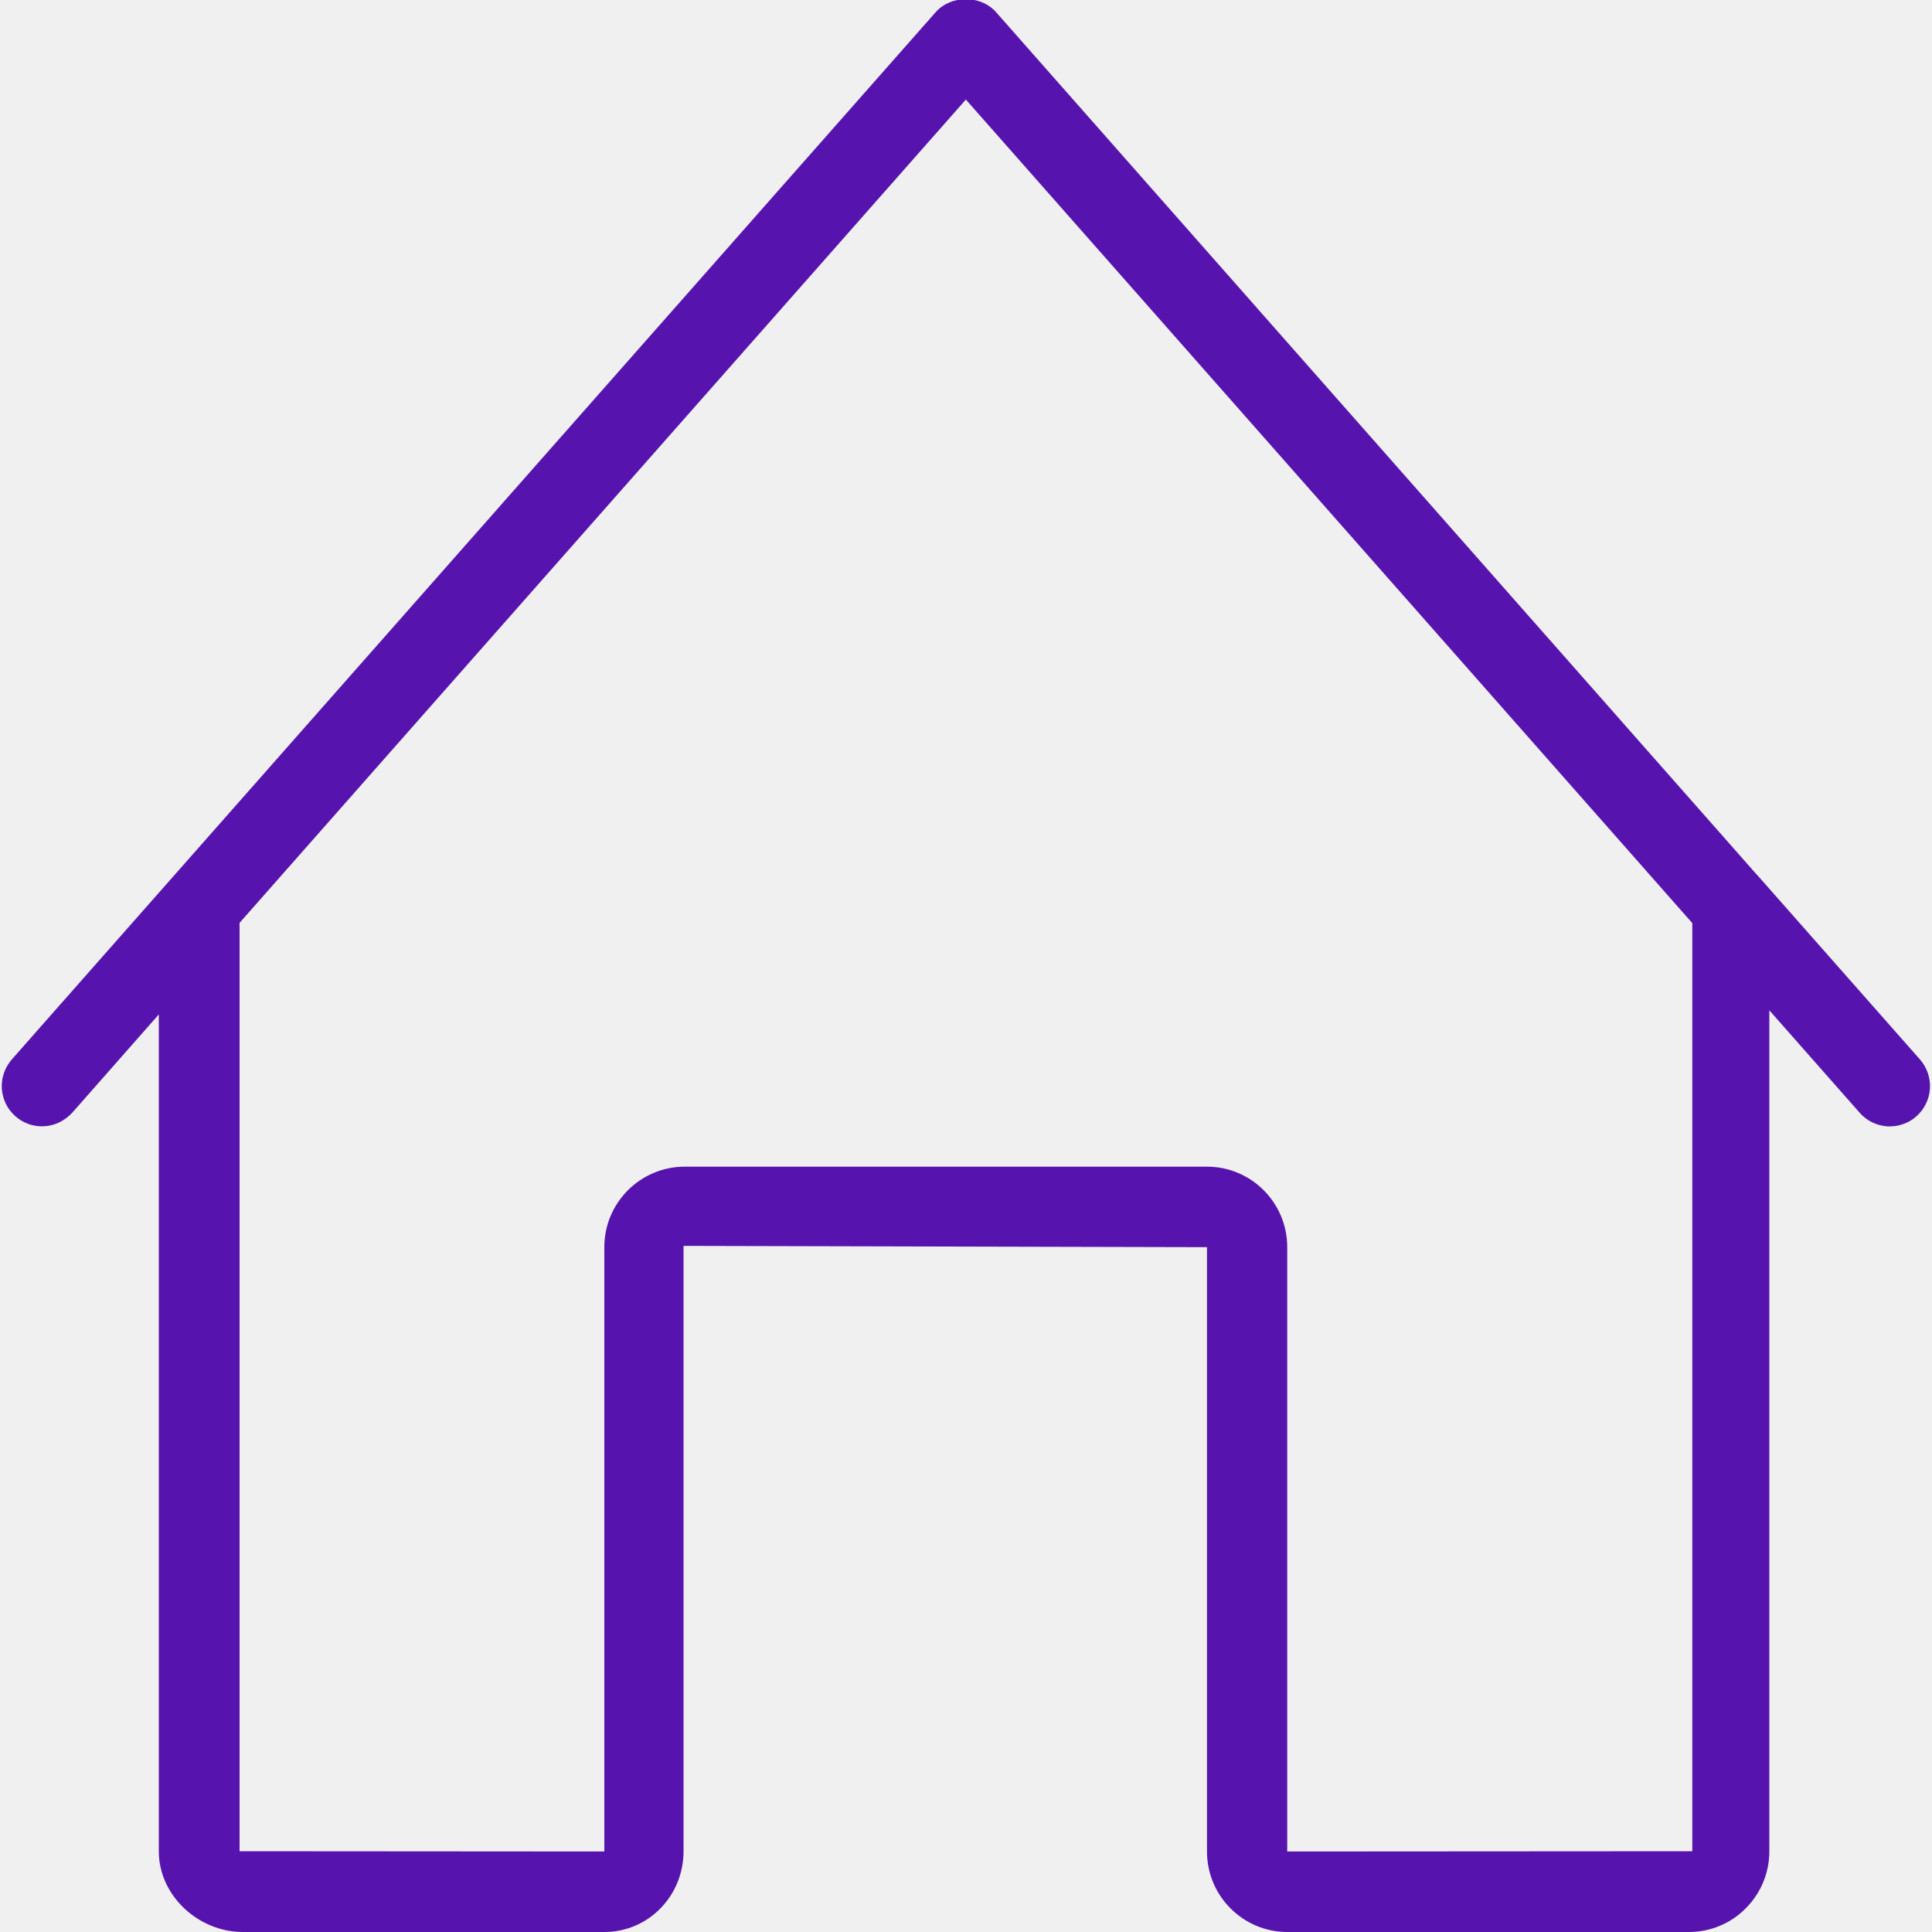
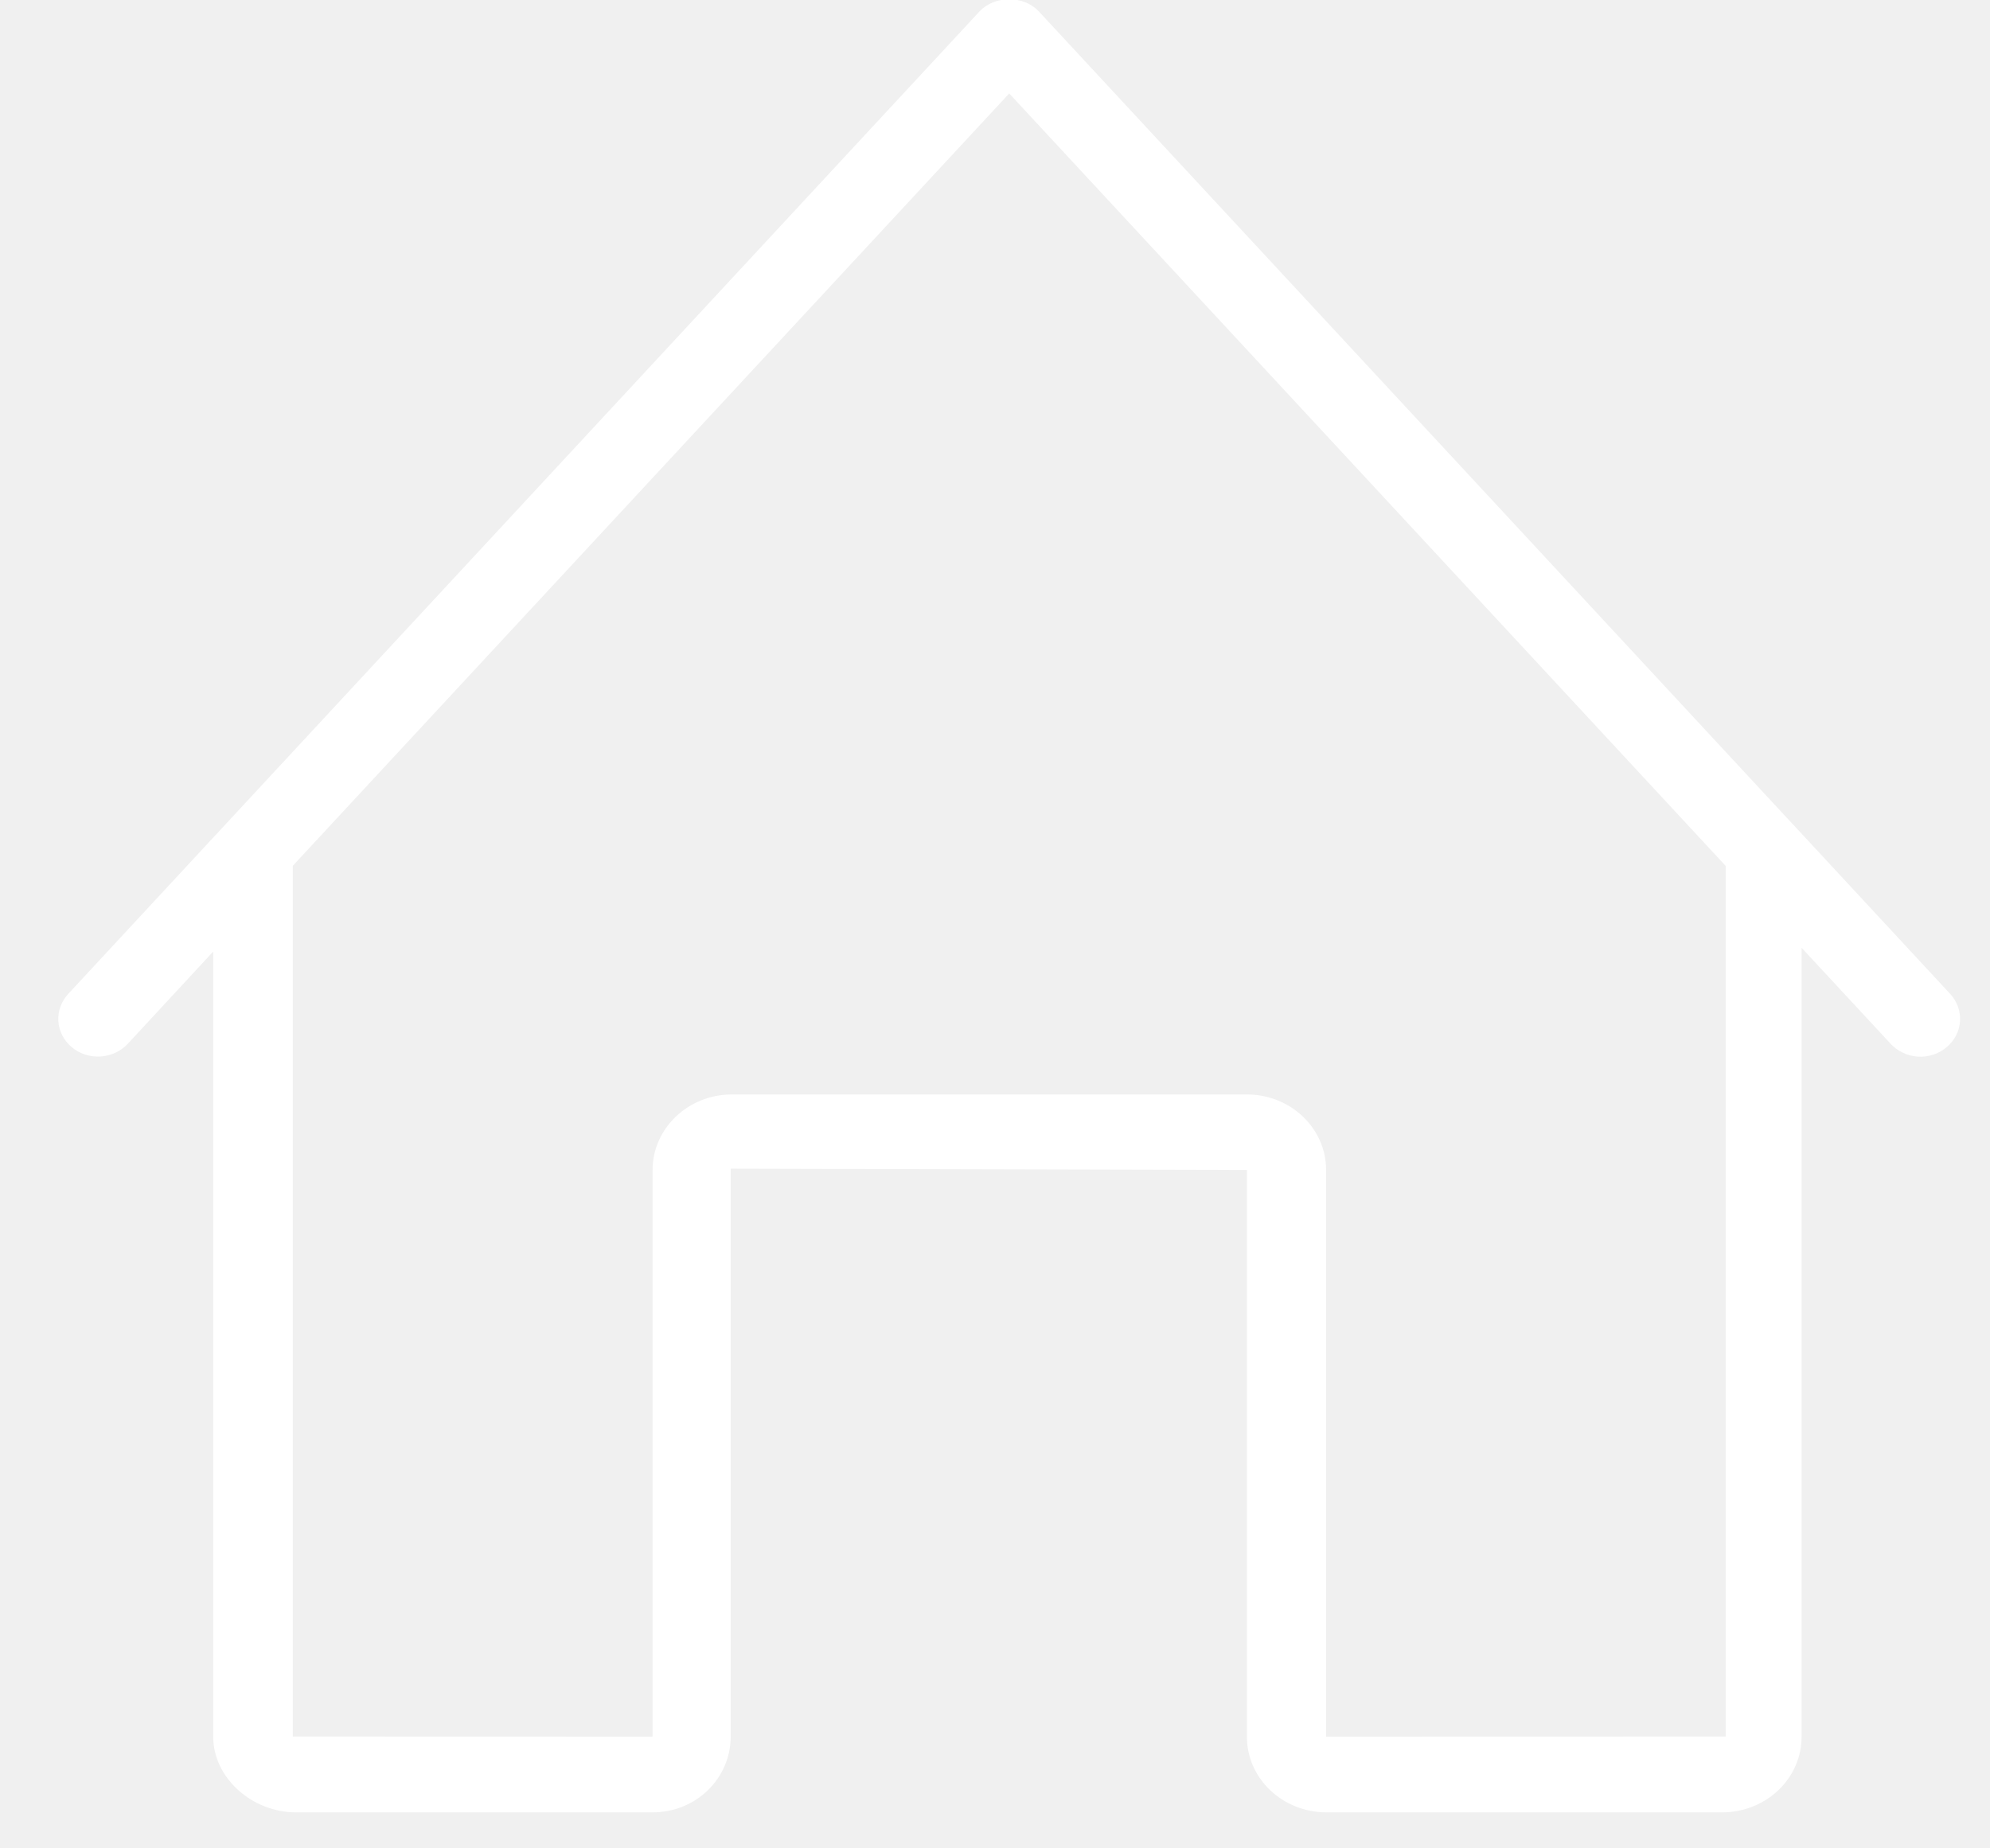
- <svg xmlns="http://www.w3.org/2000/svg" width="15" height="15" viewBox="0 0 15 15" fill="none">
-   <path fill-rule="evenodd" clip-rule="evenodd" d="M14.879 8.667C14.849 8.694 14.813 8.715 14.774 8.728C14.735 8.742 14.694 8.747 14.653 8.745C14.613 8.742 14.572 8.732 14.536 8.714C14.499 8.696 14.466 8.671 14.439 8.64L13.737 7.844V14.375C13.737 14.54 13.671 14.699 13.554 14.816C13.438 14.934 13.279 15 13.113 15H9.994C9.829 15 9.67 14.934 9.553 14.816C9.436 14.699 9.371 14.54 9.371 14.375V9.683L5.307 9.673V14.373C5.307 14.718 5.036 15 4.692 15H1.885C1.541 15 1.233 14.718 1.233 14.373V7.876L0.56 8.64C0.532 8.67 0.499 8.695 0.462 8.713C0.426 8.731 0.385 8.742 0.345 8.744C0.304 8.747 0.263 8.741 0.224 8.728C0.185 8.714 0.149 8.693 0.119 8.666C0.088 8.639 0.063 8.606 0.045 8.569C0.027 8.532 0.017 8.492 0.014 8.451C0.012 8.41 0.017 8.369 0.031 8.33C0.044 8.292 0.065 8.256 0.092 8.225L7.265 0.094C7.384 -0.04 7.614 -0.04 7.733 0.094L13.639 6.79C13.645 6.794 13.648 6.8 13.653 6.805L14.906 8.225C14.961 8.287 14.989 8.369 14.984 8.452C14.979 8.534 14.941 8.612 14.879 8.667ZM7.499 0.773L1.86 7.165V14.373L4.692 14.375V9.683C4.692 9.338 4.972 9.058 5.316 9.058H9.371C9.715 9.058 9.994 9.338 9.994 9.683V14.375L13.139 14.373V7.167L7.499 0.773Z" fill="#5713AE" />
+ <svg xmlns="http://www.w3.org/2000/svg" width="28" height="26" viewBox="0 0 28 26" fill="none">
+   <path fill-rule="evenodd" clip-rule="evenodd" d="M27.391 14.736C27.336 14.783 27.272 14.819 27.203 14.841C27.134 14.864 27.06 14.874 26.987 14.87C26.914 14.865 26.842 14.847 26.777 14.816C26.711 14.786 26.652 14.743 26.604 14.691L25.349 13.338V24.441C25.349 24.723 25.232 24.993 25.023 25.192C24.814 25.392 24.53 25.504 24.234 25.505H18.659C18.363 25.504 18.08 25.391 17.871 25.192C17.662 24.993 17.544 24.723 17.545 24.441V16.465L10.281 16.447V24.438C10.281 25.024 9.797 25.505 9.182 25.505H4.165C3.55 25.505 3 25.024 3 24.438V13.391L1.796 14.691C1.747 14.743 1.688 14.785 1.622 14.816C1.556 14.846 1.485 14.864 1.411 14.868C1.338 14.872 1.265 14.863 1.196 14.84C1.126 14.817 1.063 14.782 1.008 14.735C0.953 14.689 0.908 14.633 0.876 14.57C0.844 14.508 0.825 14.439 0.821 14.37C0.817 14.3 0.827 14.23 0.851 14.165C0.875 14.099 0.912 14.038 0.961 13.986L13.782 0.161C13.994 -0.067 14.405 -0.067 14.617 0.161L25.175 11.545C25.184 11.553 25.191 11.562 25.199 11.57L27.439 13.986C27.537 14.092 27.587 14.23 27.578 14.371C27.569 14.511 27.502 14.643 27.391 14.736ZM14.2 1.315L4.12 12.184V24.438L9.182 24.441V16.465C9.182 15.879 9.683 15.402 10.297 15.402H17.545C18.16 15.402 18.659 15.879 18.659 16.465V24.441L24.281 24.438V12.186L14.2 1.315Z" fill="white" />
</svg>
